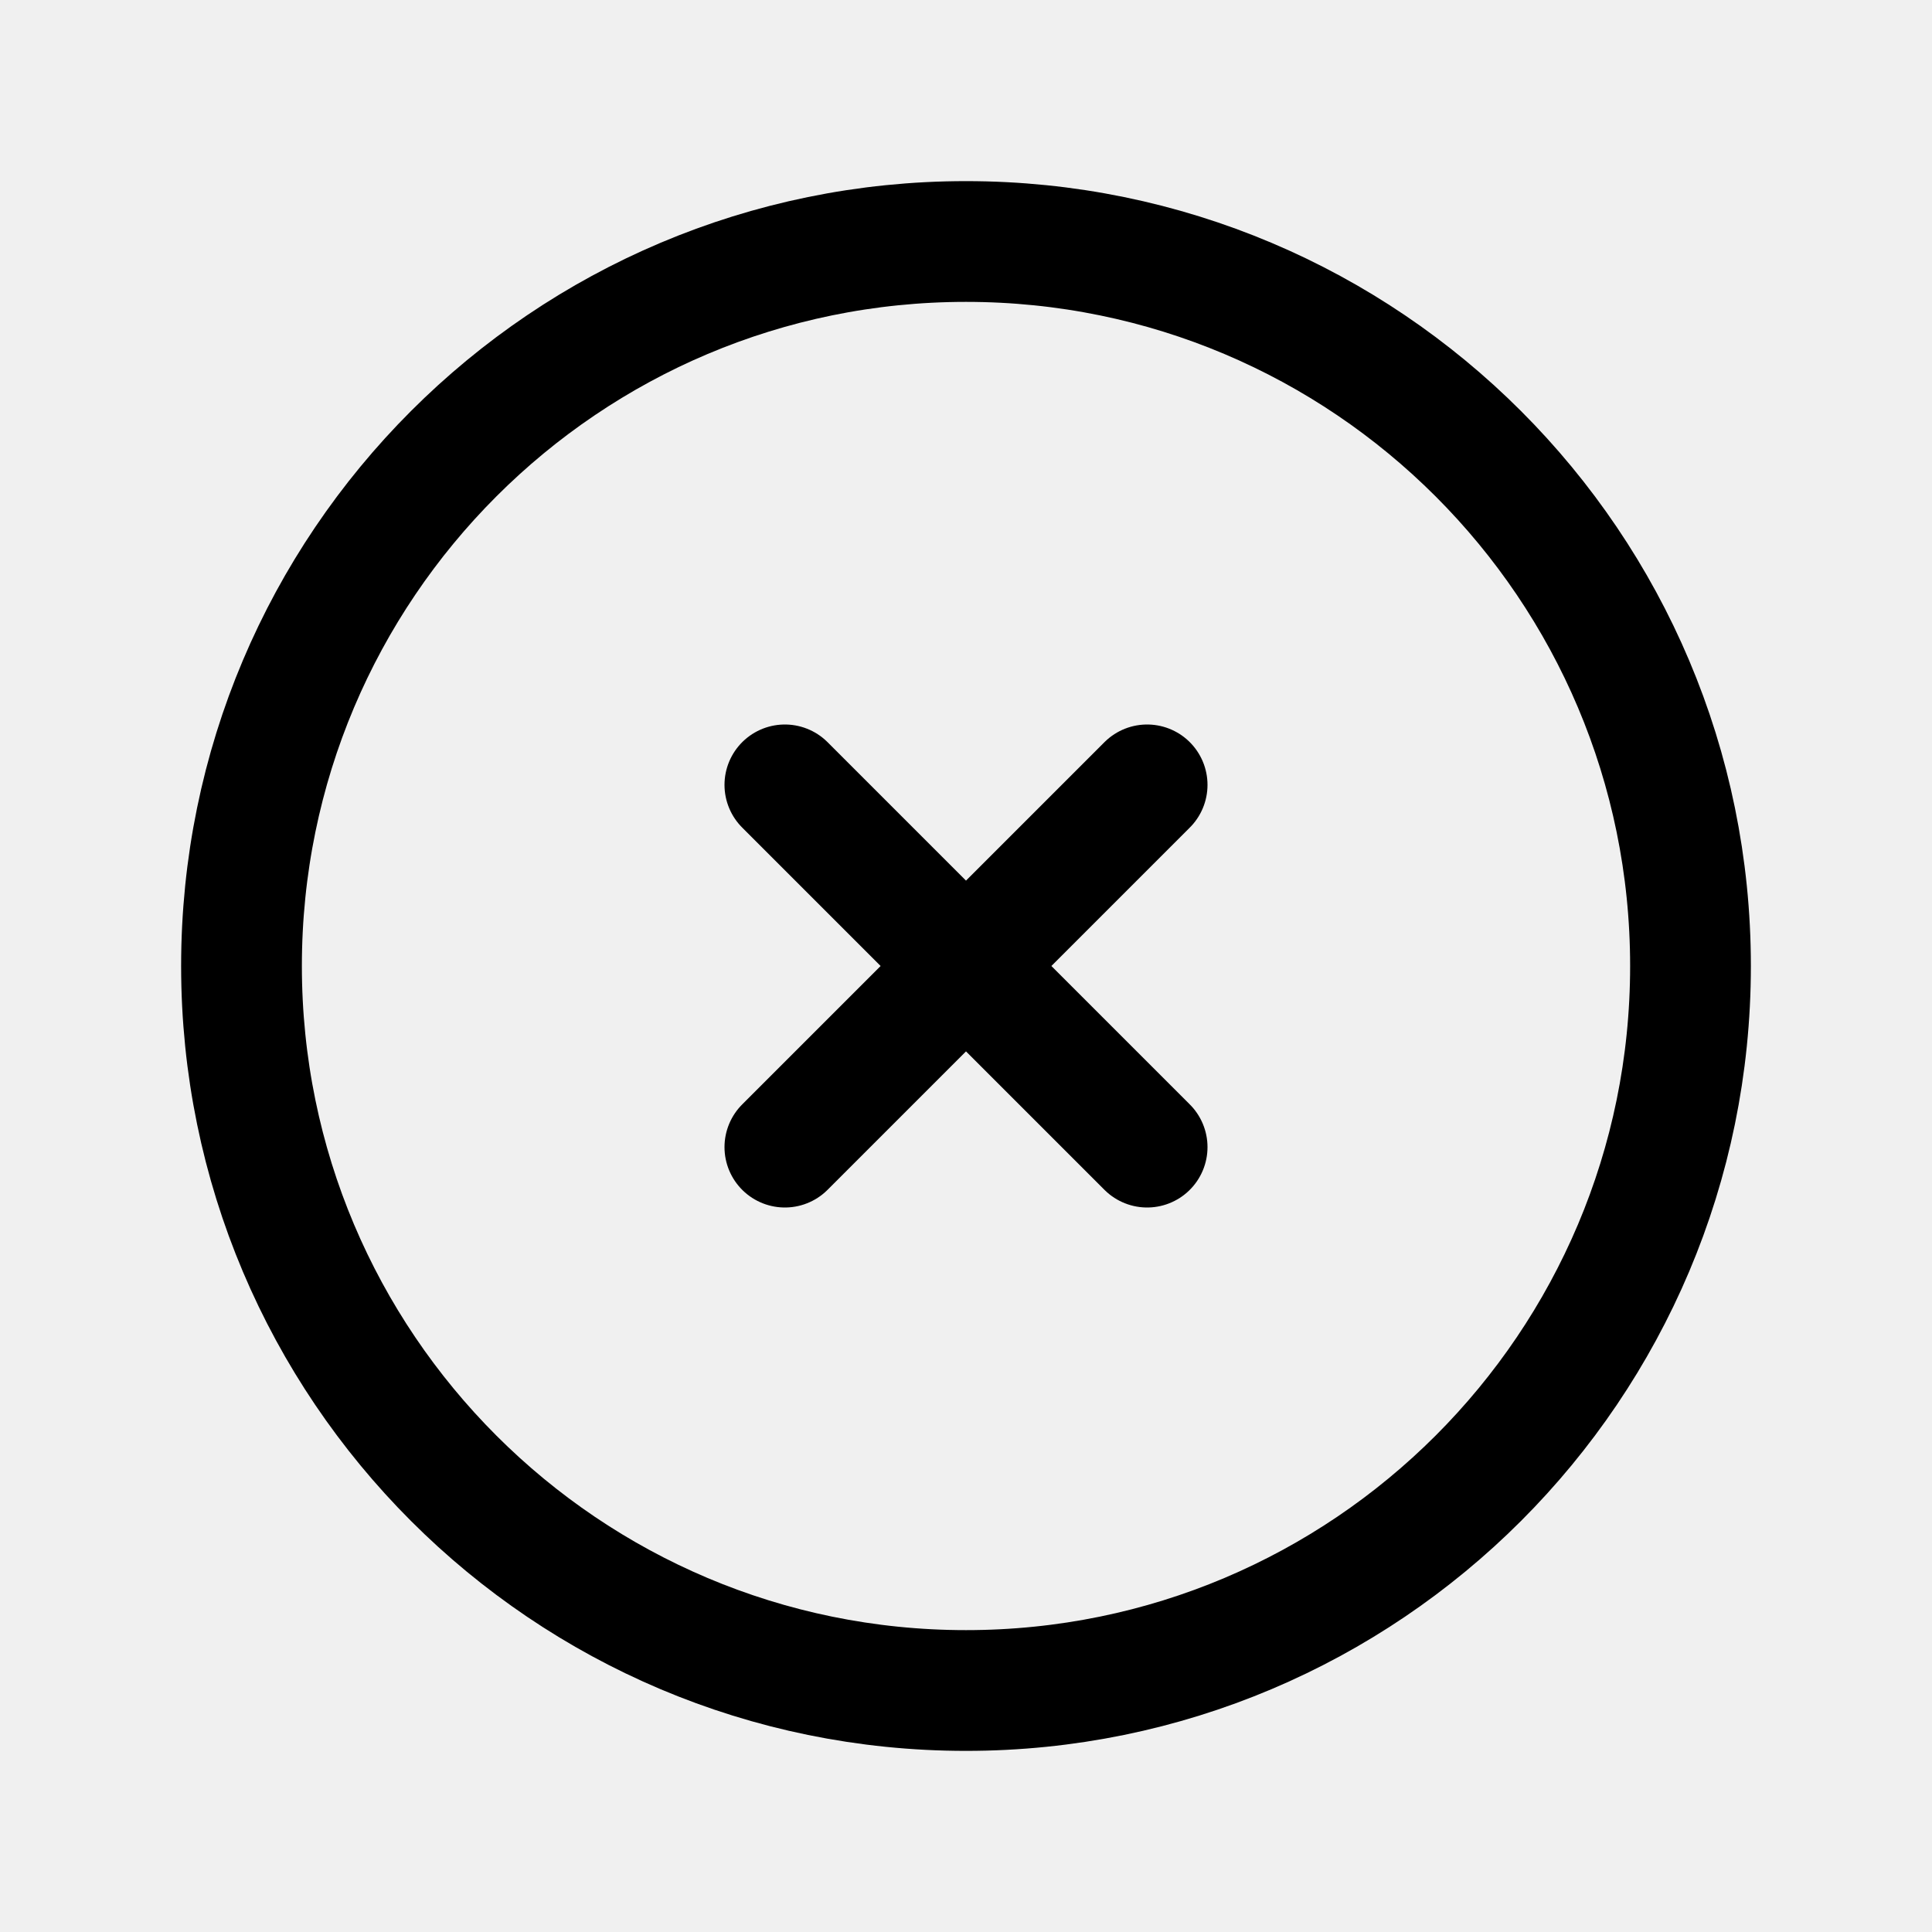
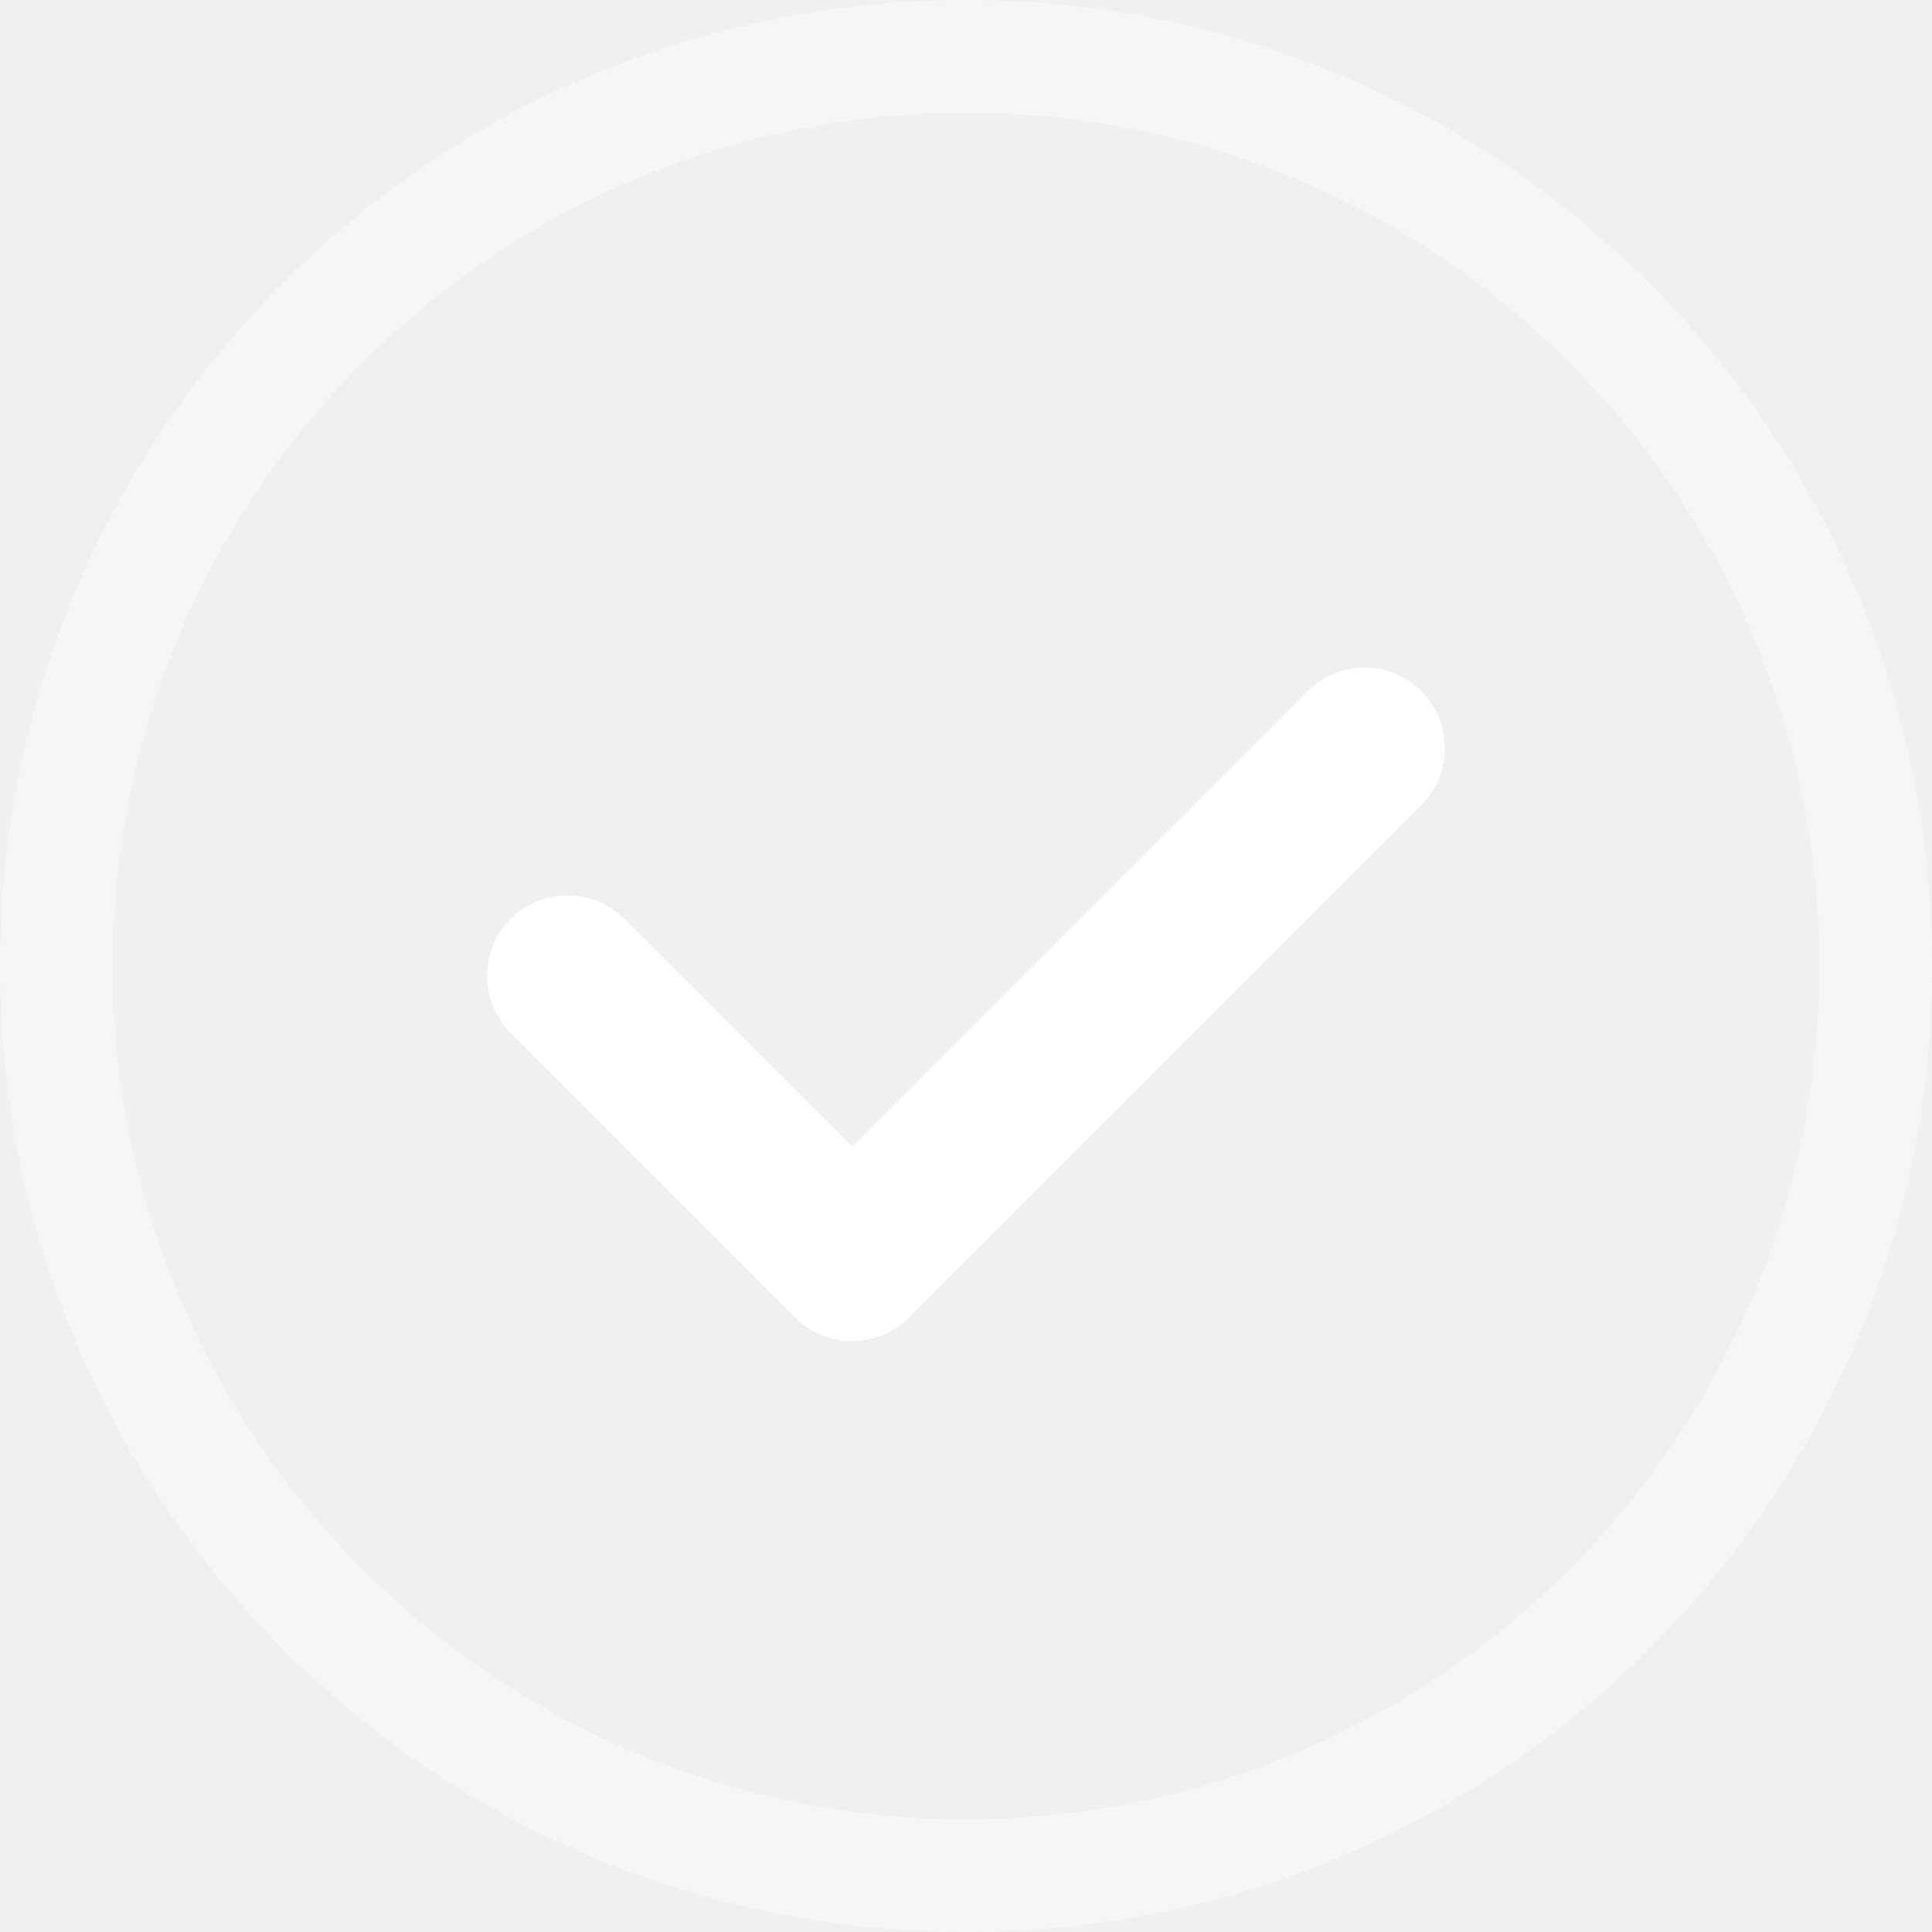
- <svg xmlns="http://www.w3.org/2000/svg" fill="none" viewBox="0 0 24 24" stroke-width="1.5" stroke="currentColor" class="w-6 h-6">
-   <path stroke-linecap="round" stroke-linejoin="round" d="M9.75 9.75l4.5 4.5m0-4.5l-4.5 4.5M21 12a9 9 0 11-18 0 9 9 0 0118 0z" />
+ <svg xmlns="http://www.w3.org/2000/svg" width="24" height="24" viewBox="0 0 24 24" fill="none">
+   <g clip-path="url(#clip0_1_6)">
+     <path opacity="0.4" d="M12 23.3C18.241 23.3 23.3 18.241 23.3 12C23.3 5.759 18.241 0.7 12 0.7C5.759 0.7 0.7 5.759 0.7 12C0.7 18.241 5.759 23.3 12 23.3Z" stroke="white" stroke-width="1.4" />
+     <path d="M17.657 10C18.047 9.61 18.047 8.977 17.657 8.586C17.266 8.195 16.633 8.195 16.243 8.586L9.879 14.95C9.488 15.341 9.488 15.974 9.879 16.364C10.269 16.755 10.902 16.755 11.293 16.364L17.657 10Z" fill="white" />
+     <path d="M9.879 16.365C10.269 16.756 10.902 16.756 11.293 16.365C11.683 15.975 11.683 15.342 11.293 14.951L7.757 11.416C7.367 11.025 6.734 11.025 6.343 11.416C5.953 11.806 5.953 12.439 6.343 12.83L9.879 16.365Z" fill="white" />
+   </g>
+   <defs>
+     <clipPath id="clip0_1_6">
+       <rect width="24" height="24" fill="white" />
+     </clipPath>
+   </defs>
</svg>
